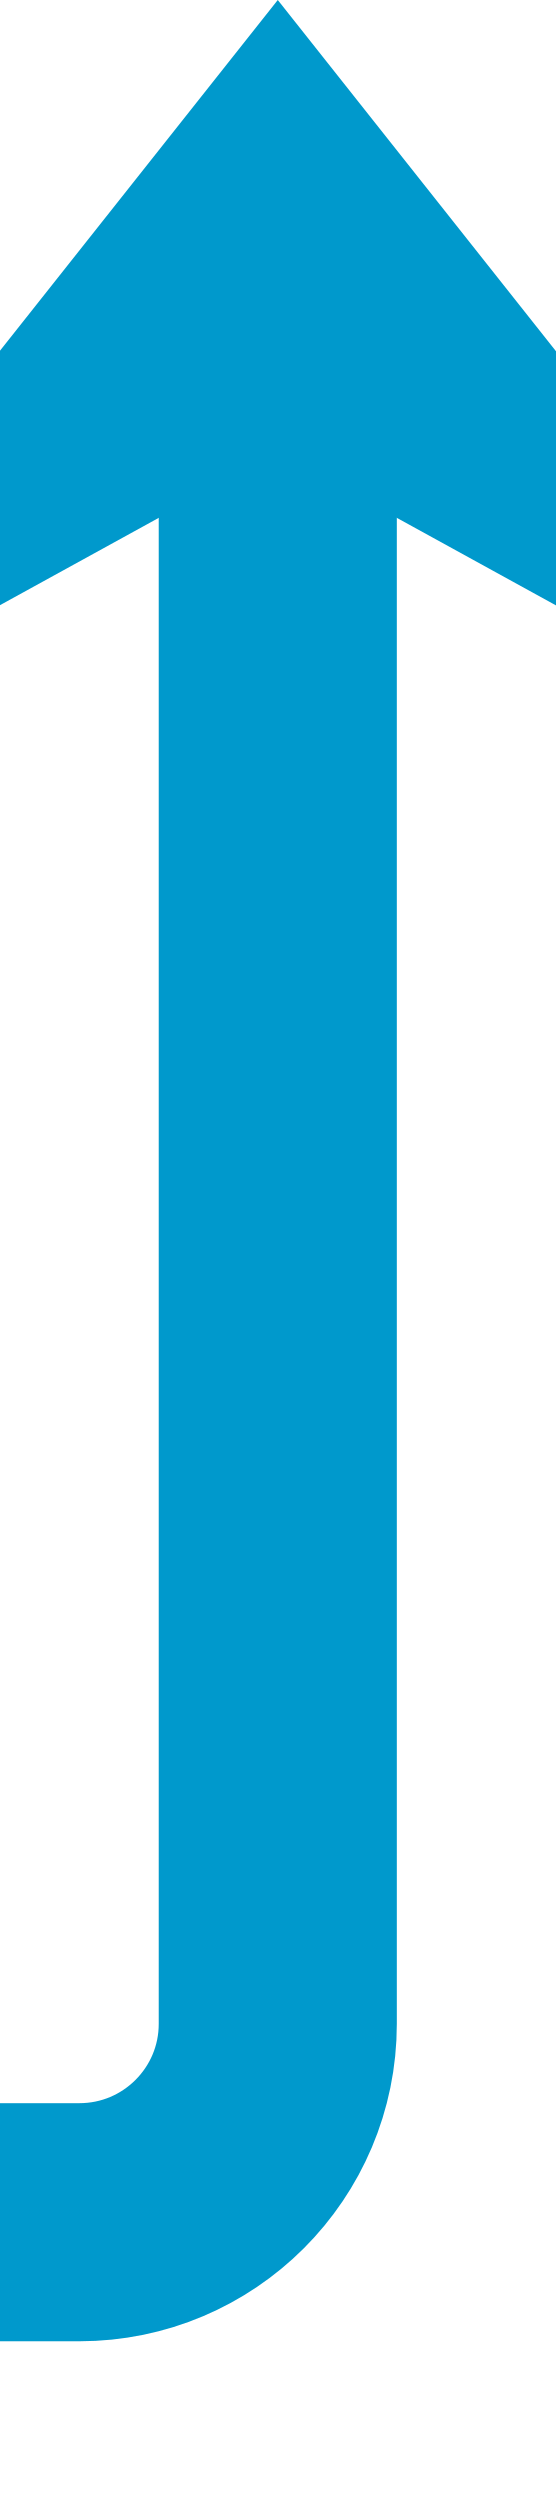
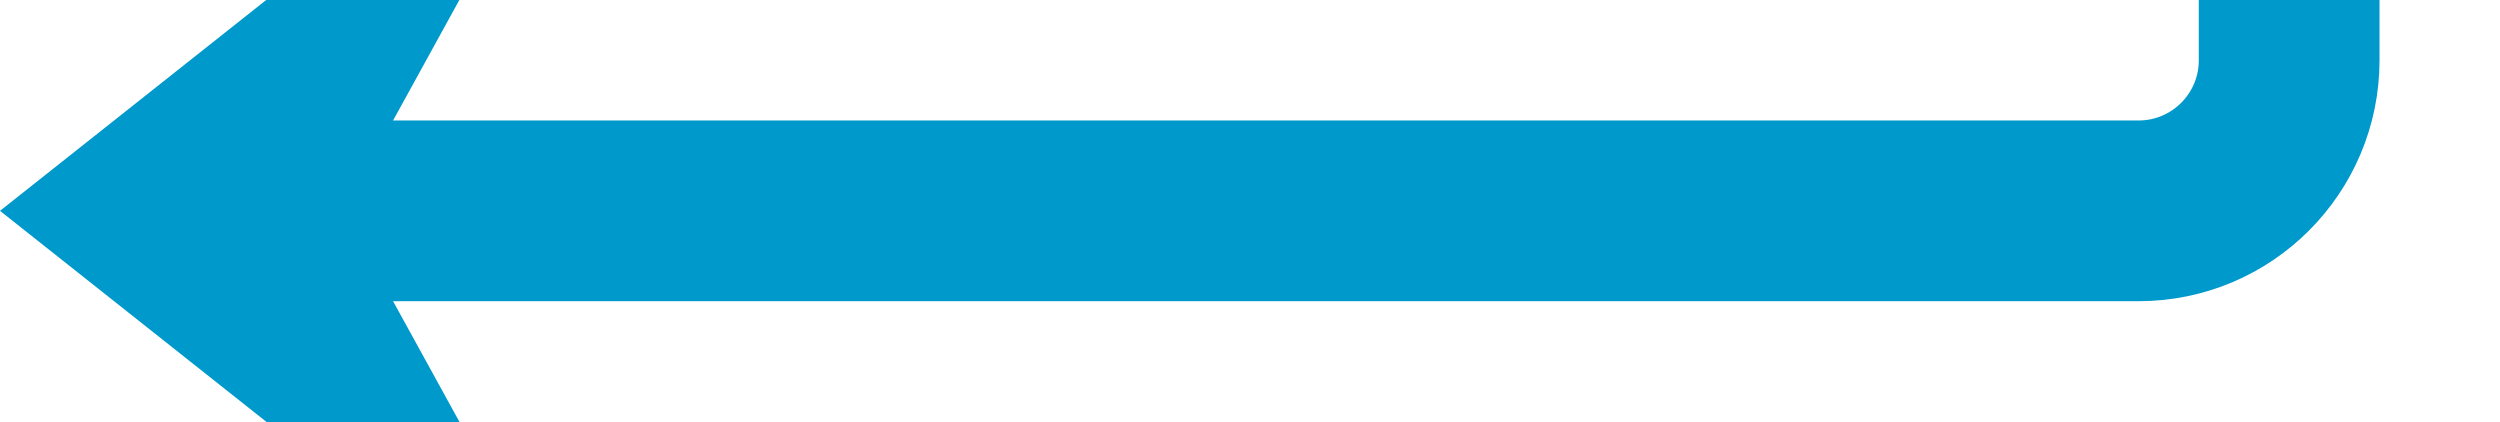
- <svg xmlns="http://www.w3.org/2000/svg" version="1.1" width="14px" height="63px" preserveAspectRatio="xMidYMin meet" viewBox="1196 3021  12 63">
-   <path d="M 743 3048  L 743 3072  A 5 5 0 0 0 748 3077 L 1197 3077  A 5 5 0 0 0 1202 3072 L 1202 3026  " stroke-width="6" stroke="#0099cc" fill="none" />
-   <path d="M 1218 3041.2  L 1202 3021  L 1186 3041.2  L 1202 3032.4  L 1218 3041.2  Z " fill-rule="nonzero" fill="#0099cc" stroke="none" />
+ <svg xmlns="http://www.w3.org/2000/svg" version="1.1" width="83px" height="14px" preserveAspectRatio="xMinYMid meet" viewBox="415 1698  83 12">
+   <path d="M 421 891  L 486 891  A 5 5 0 0 1 491 896 L 491 1699  A 5 5 0 0 1 486 1704 L 420 1704  " stroke-width="6" stroke="#0099cc" fill="none" />
+   <path d="M 435.2 1688  L 415 1704  L 435.2 1720  L 426.4 1704  L 435.2 1688  Z " fill-rule="nonzero" fill="#0099cc" stroke="none" />
</svg>
